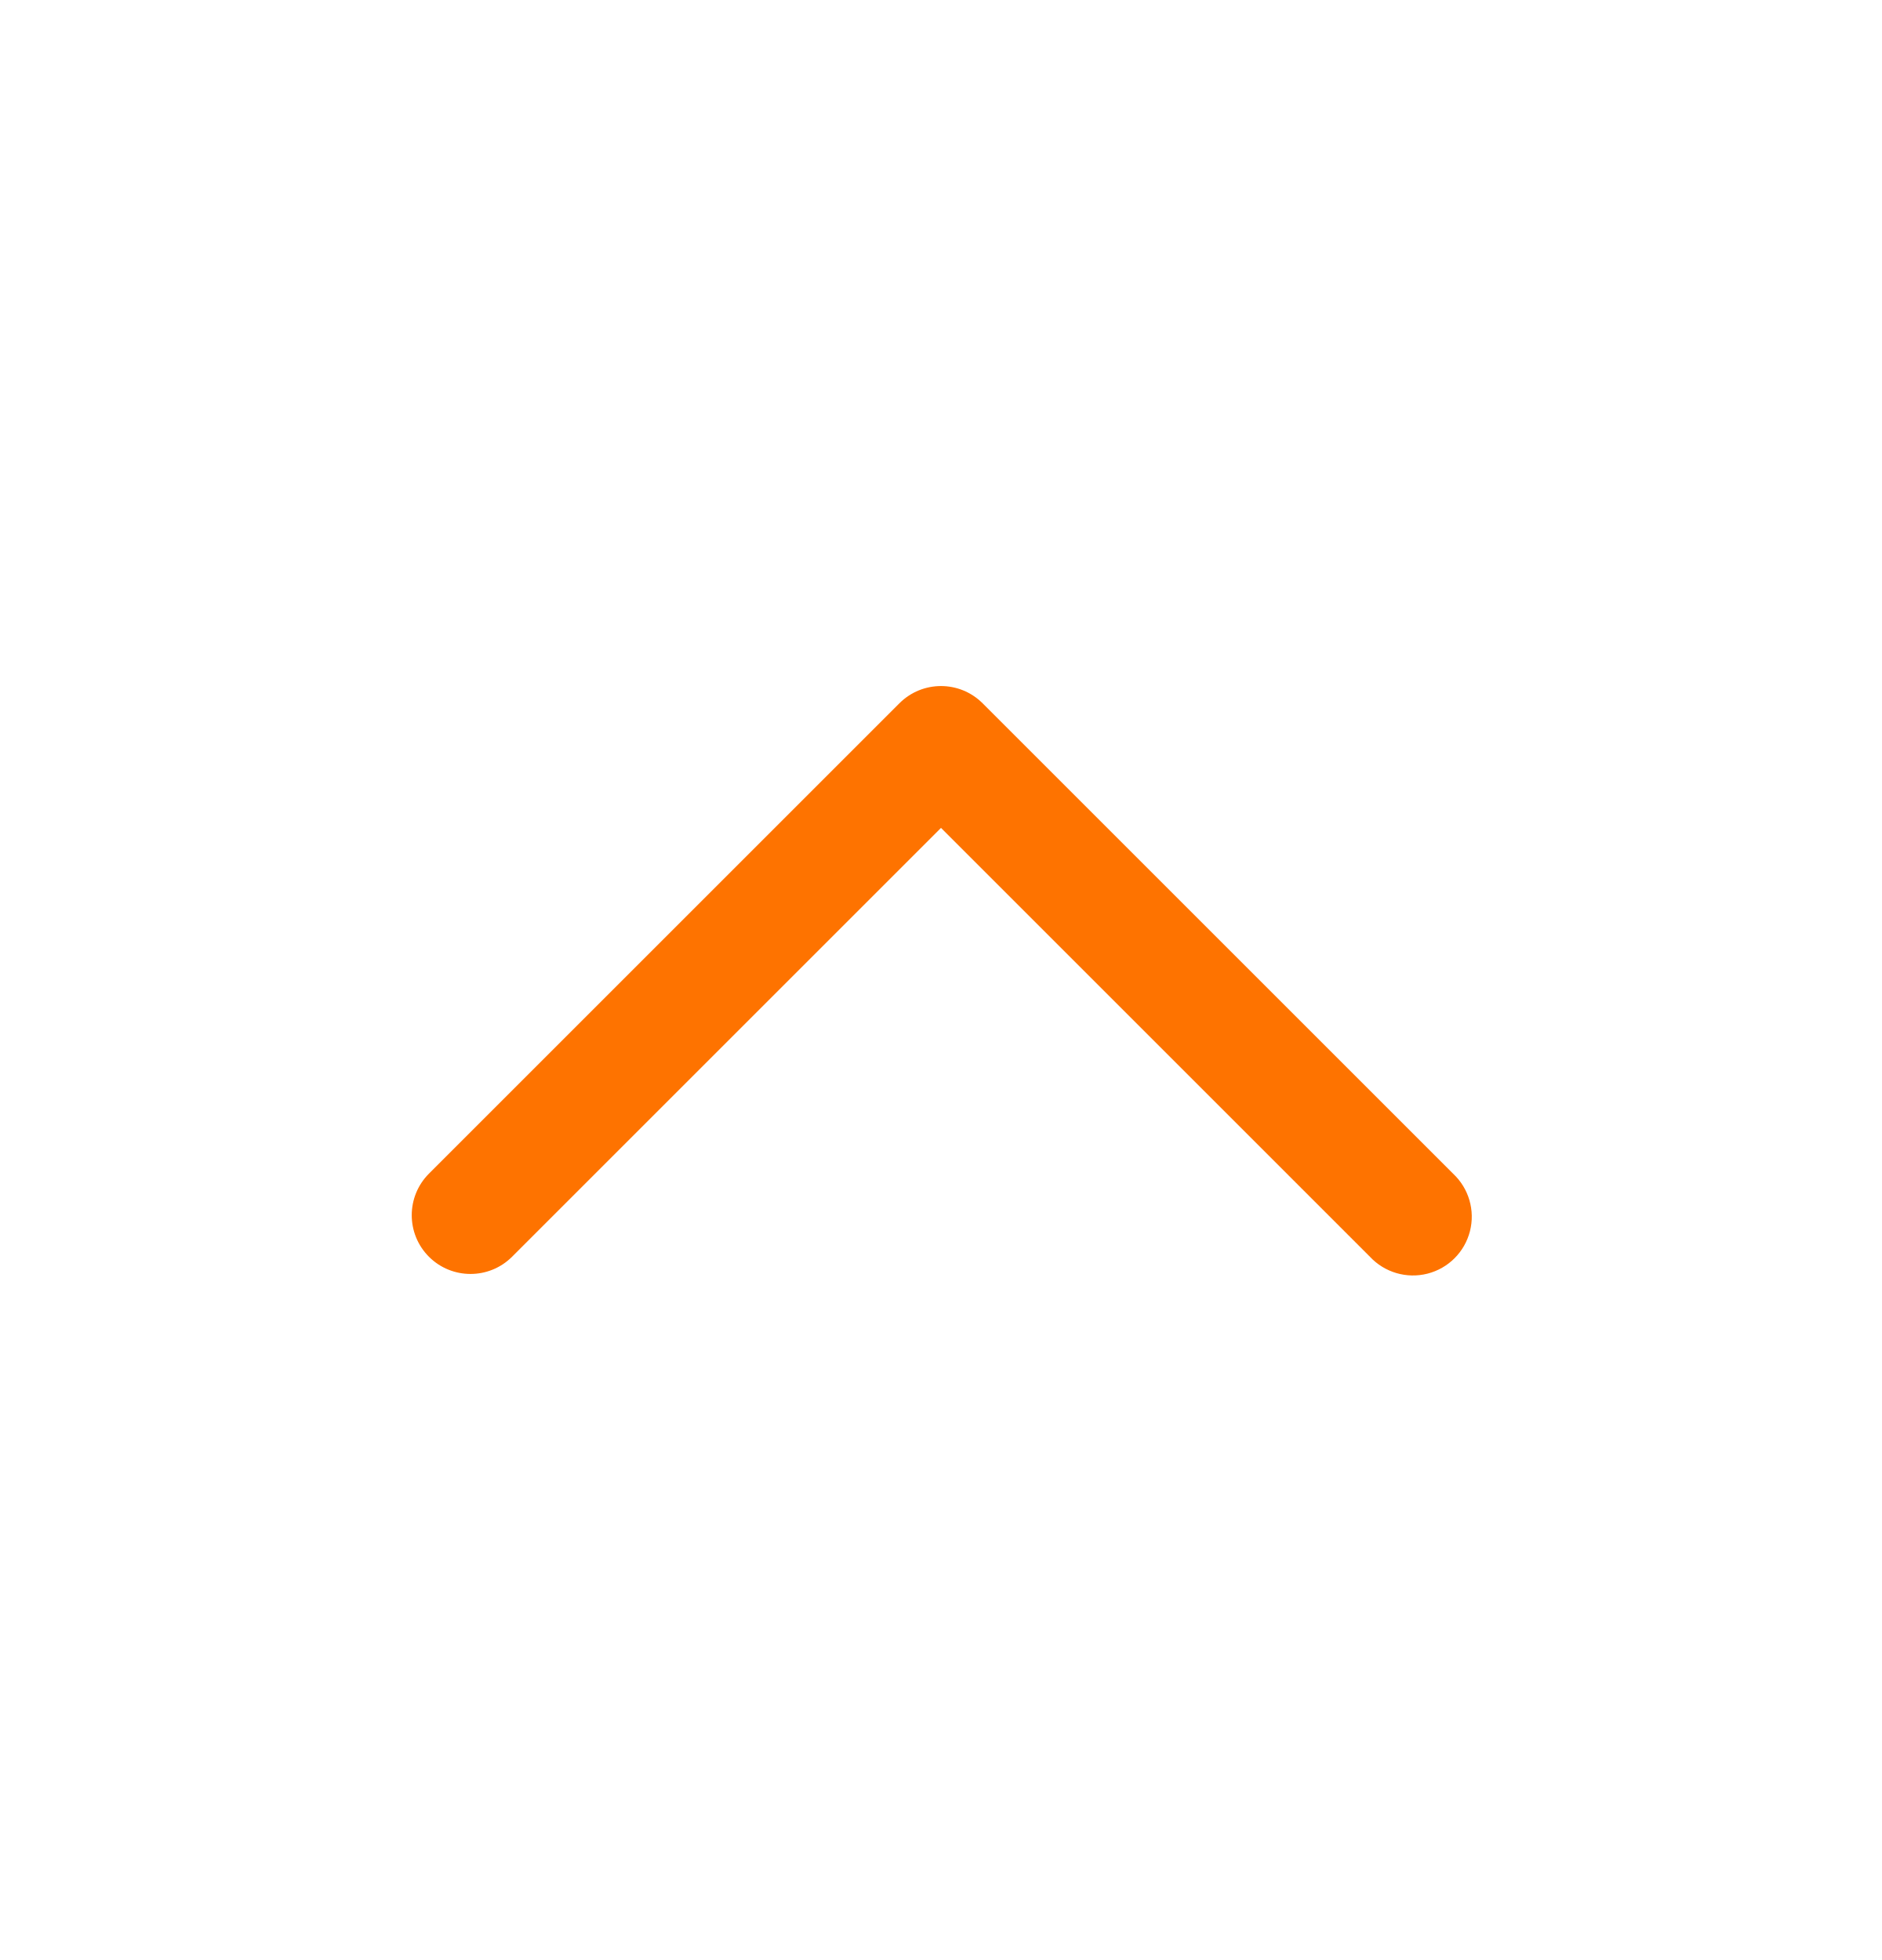
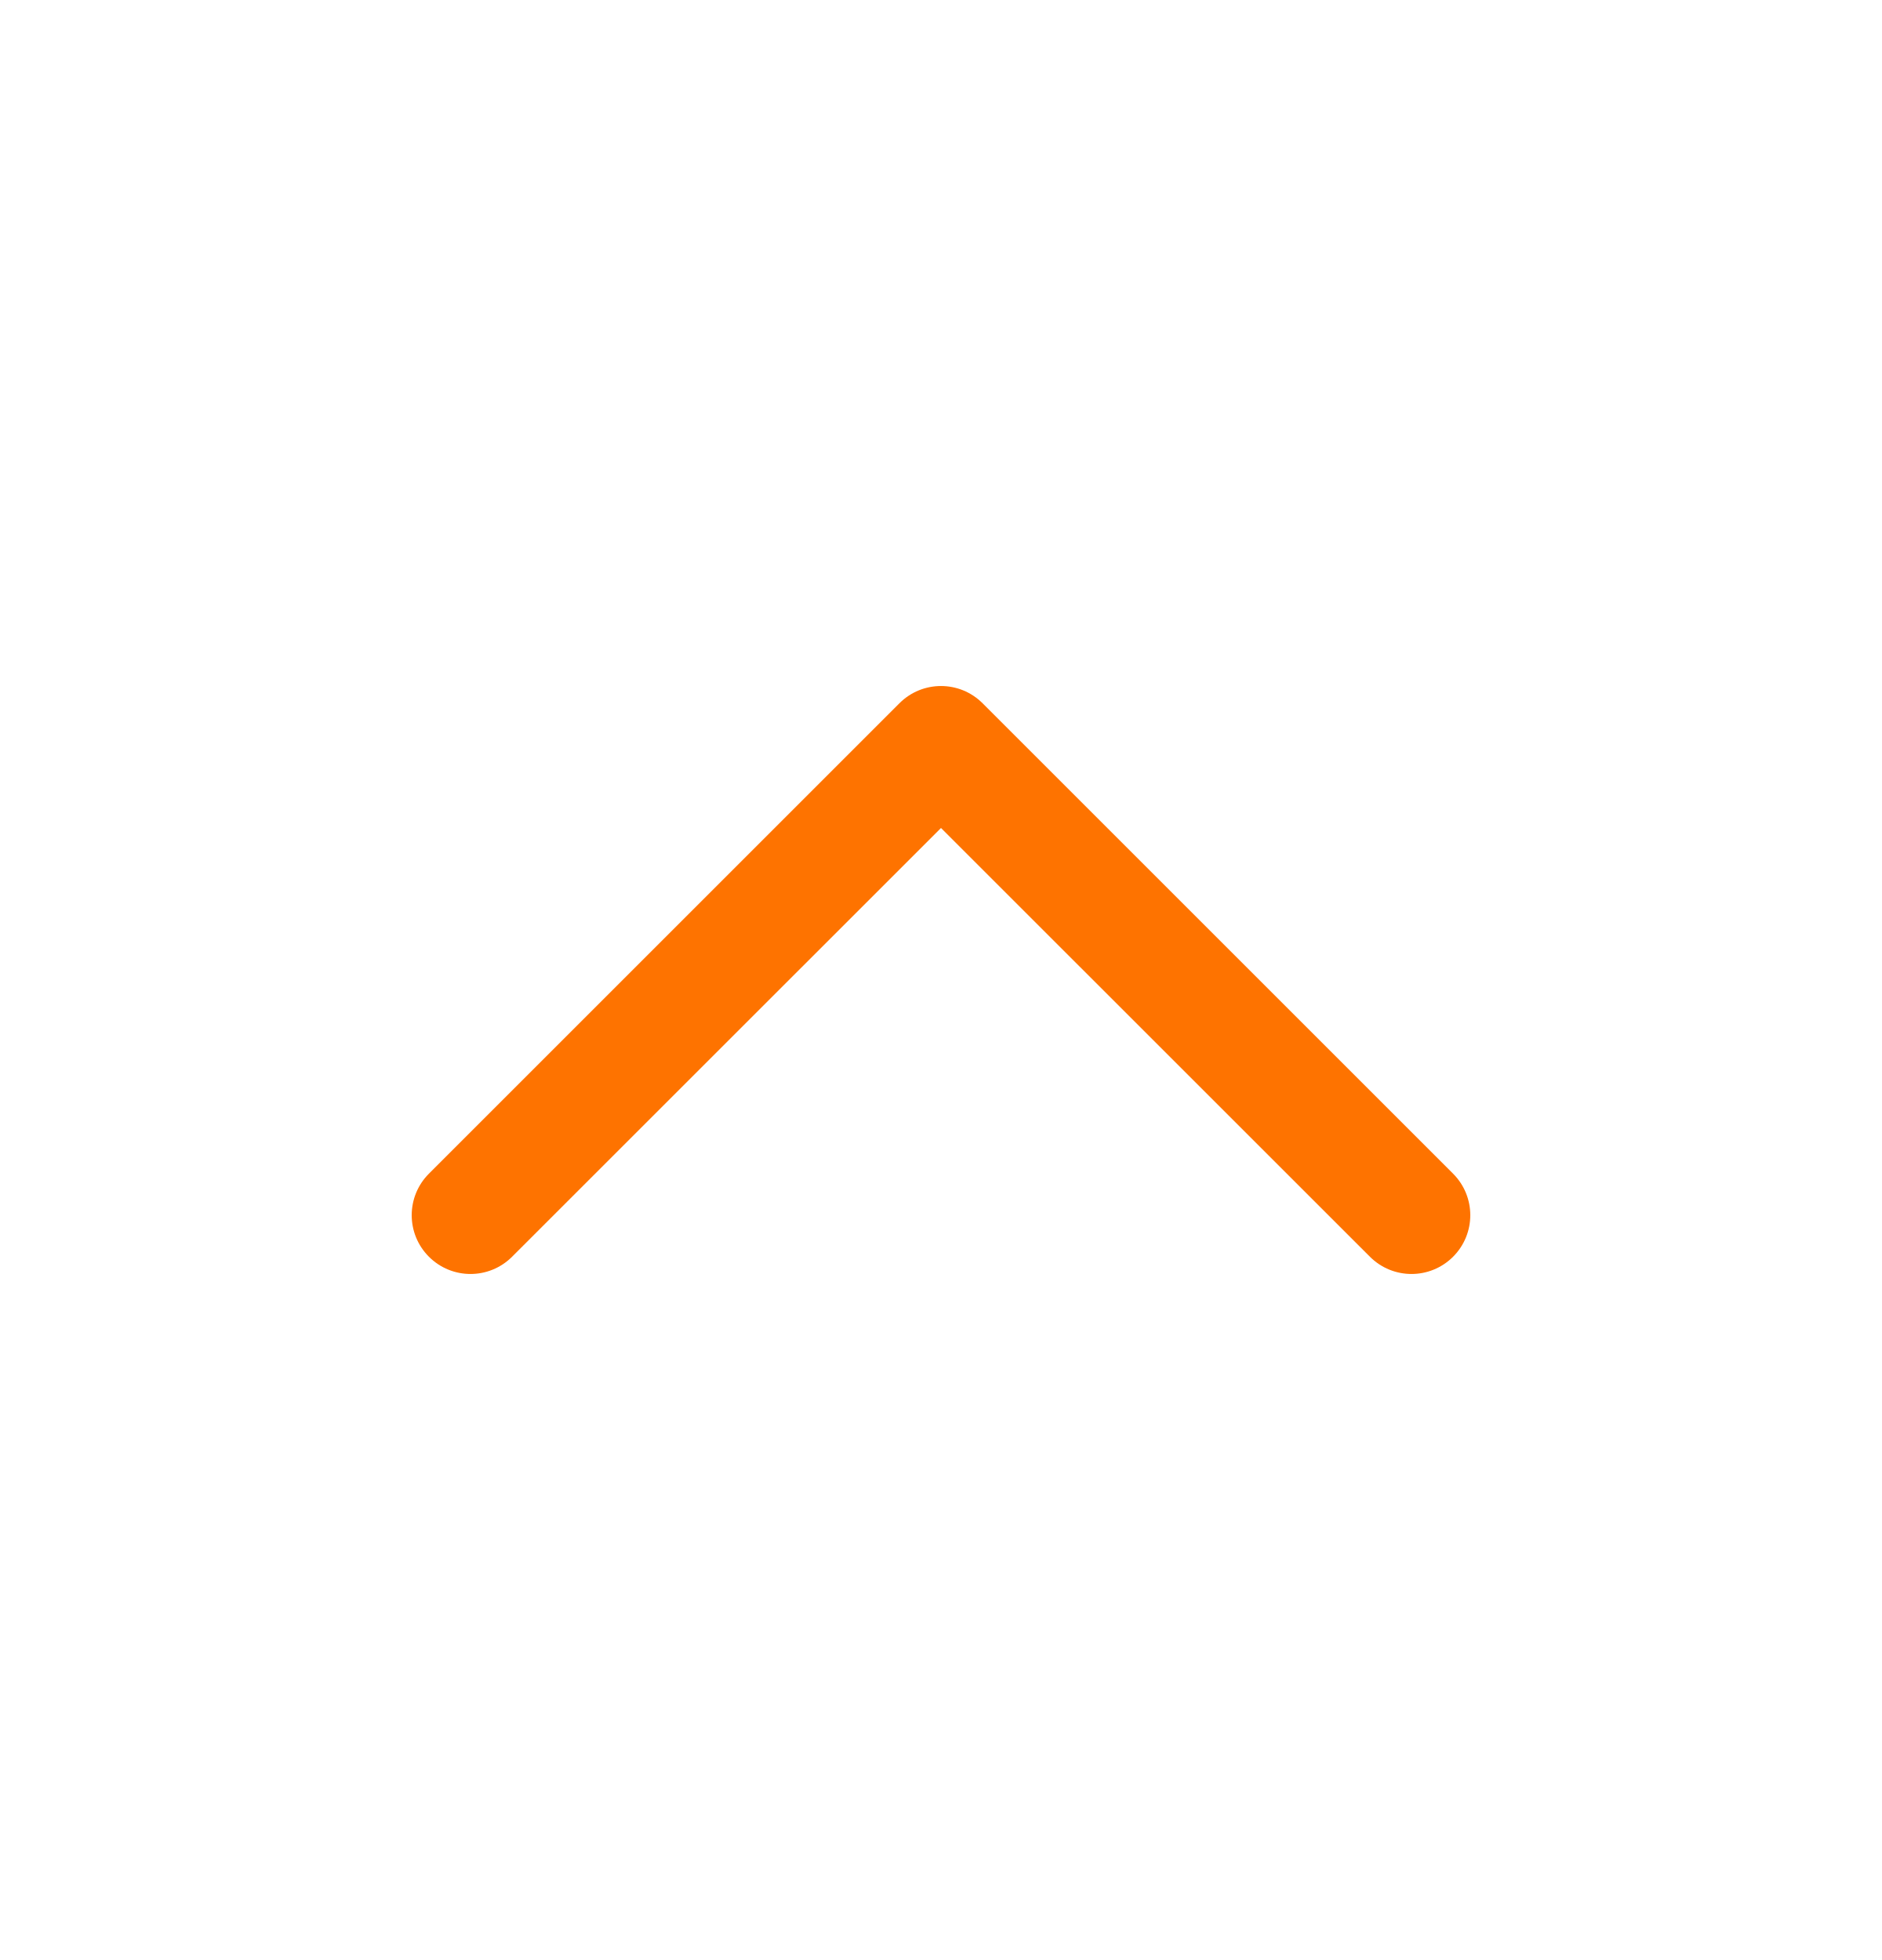
- <svg xmlns="http://www.w3.org/2000/svg" width="24" height="25" fill="none">
-   <path fill-rule="evenodd" clip-rule="evenodd" d="M5.47 16.03a.75.75 0 001.06 0L12 10.56l5.47 5.47a.75.75 0 101.06-1.06l-6-6a.75.75 0 00-1.06 0l-6 6a.75.75 0 000 1.06z" fill="#FE7300" />
+ <svg xmlns="http://www.w3.org/2000/svg" width="24" height="25" viewBox="0 0 24 25" fill="none">
+   <path fill-rule="evenodd" clip-rule="evenodd" d="M5.47 16.03C5.763 16.323 6.237 16.323 6.53 16.03L12 10.561L17.47 16.03C17.763 16.323 18.237 16.323 18.53 16.03C18.823 15.737 18.823 15.263 18.53 14.97L12.53 8.97C12.237 8.677 11.763 8.677 11.47 8.97L5.47 14.97C5.177 15.263 5.177 15.737 5.47 16.03Z" fill="#FE7300" />
</svg>
